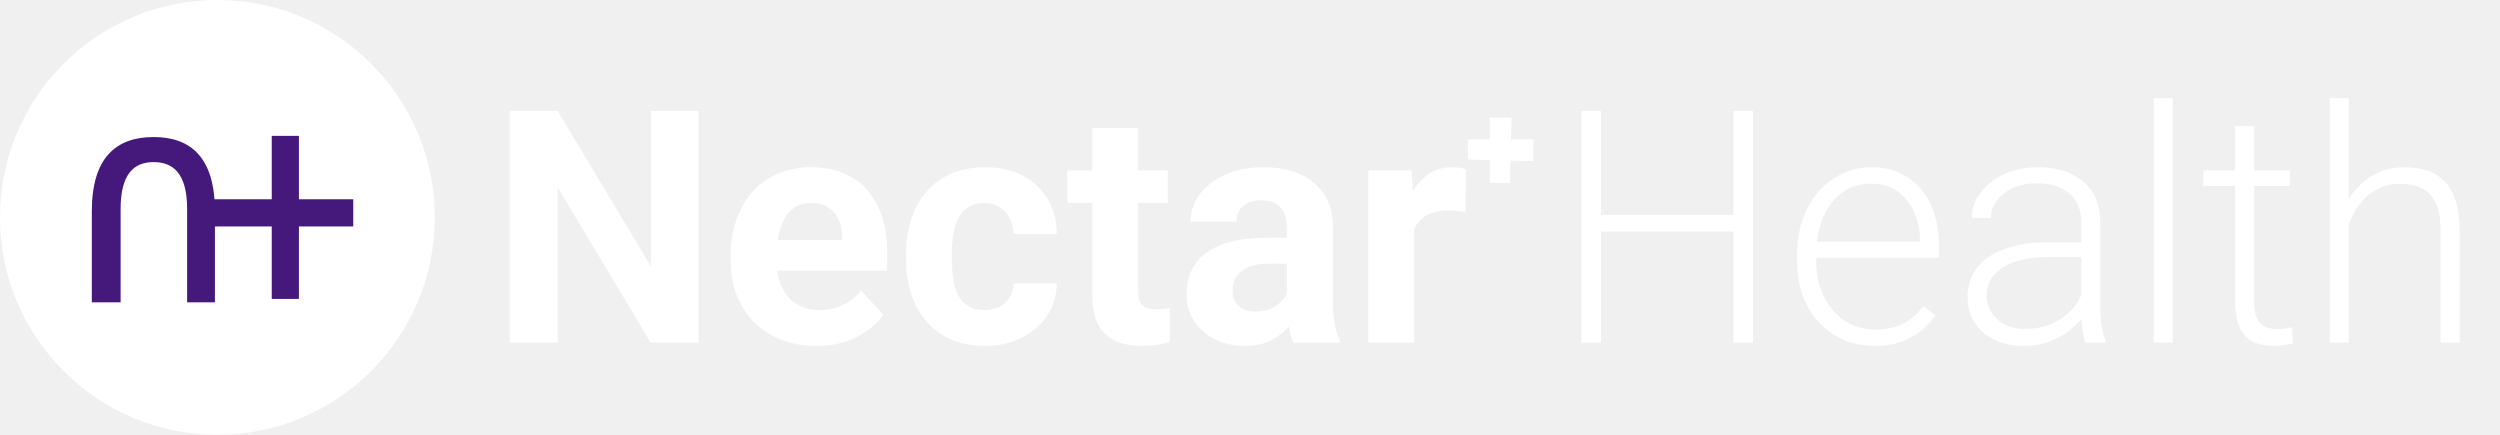
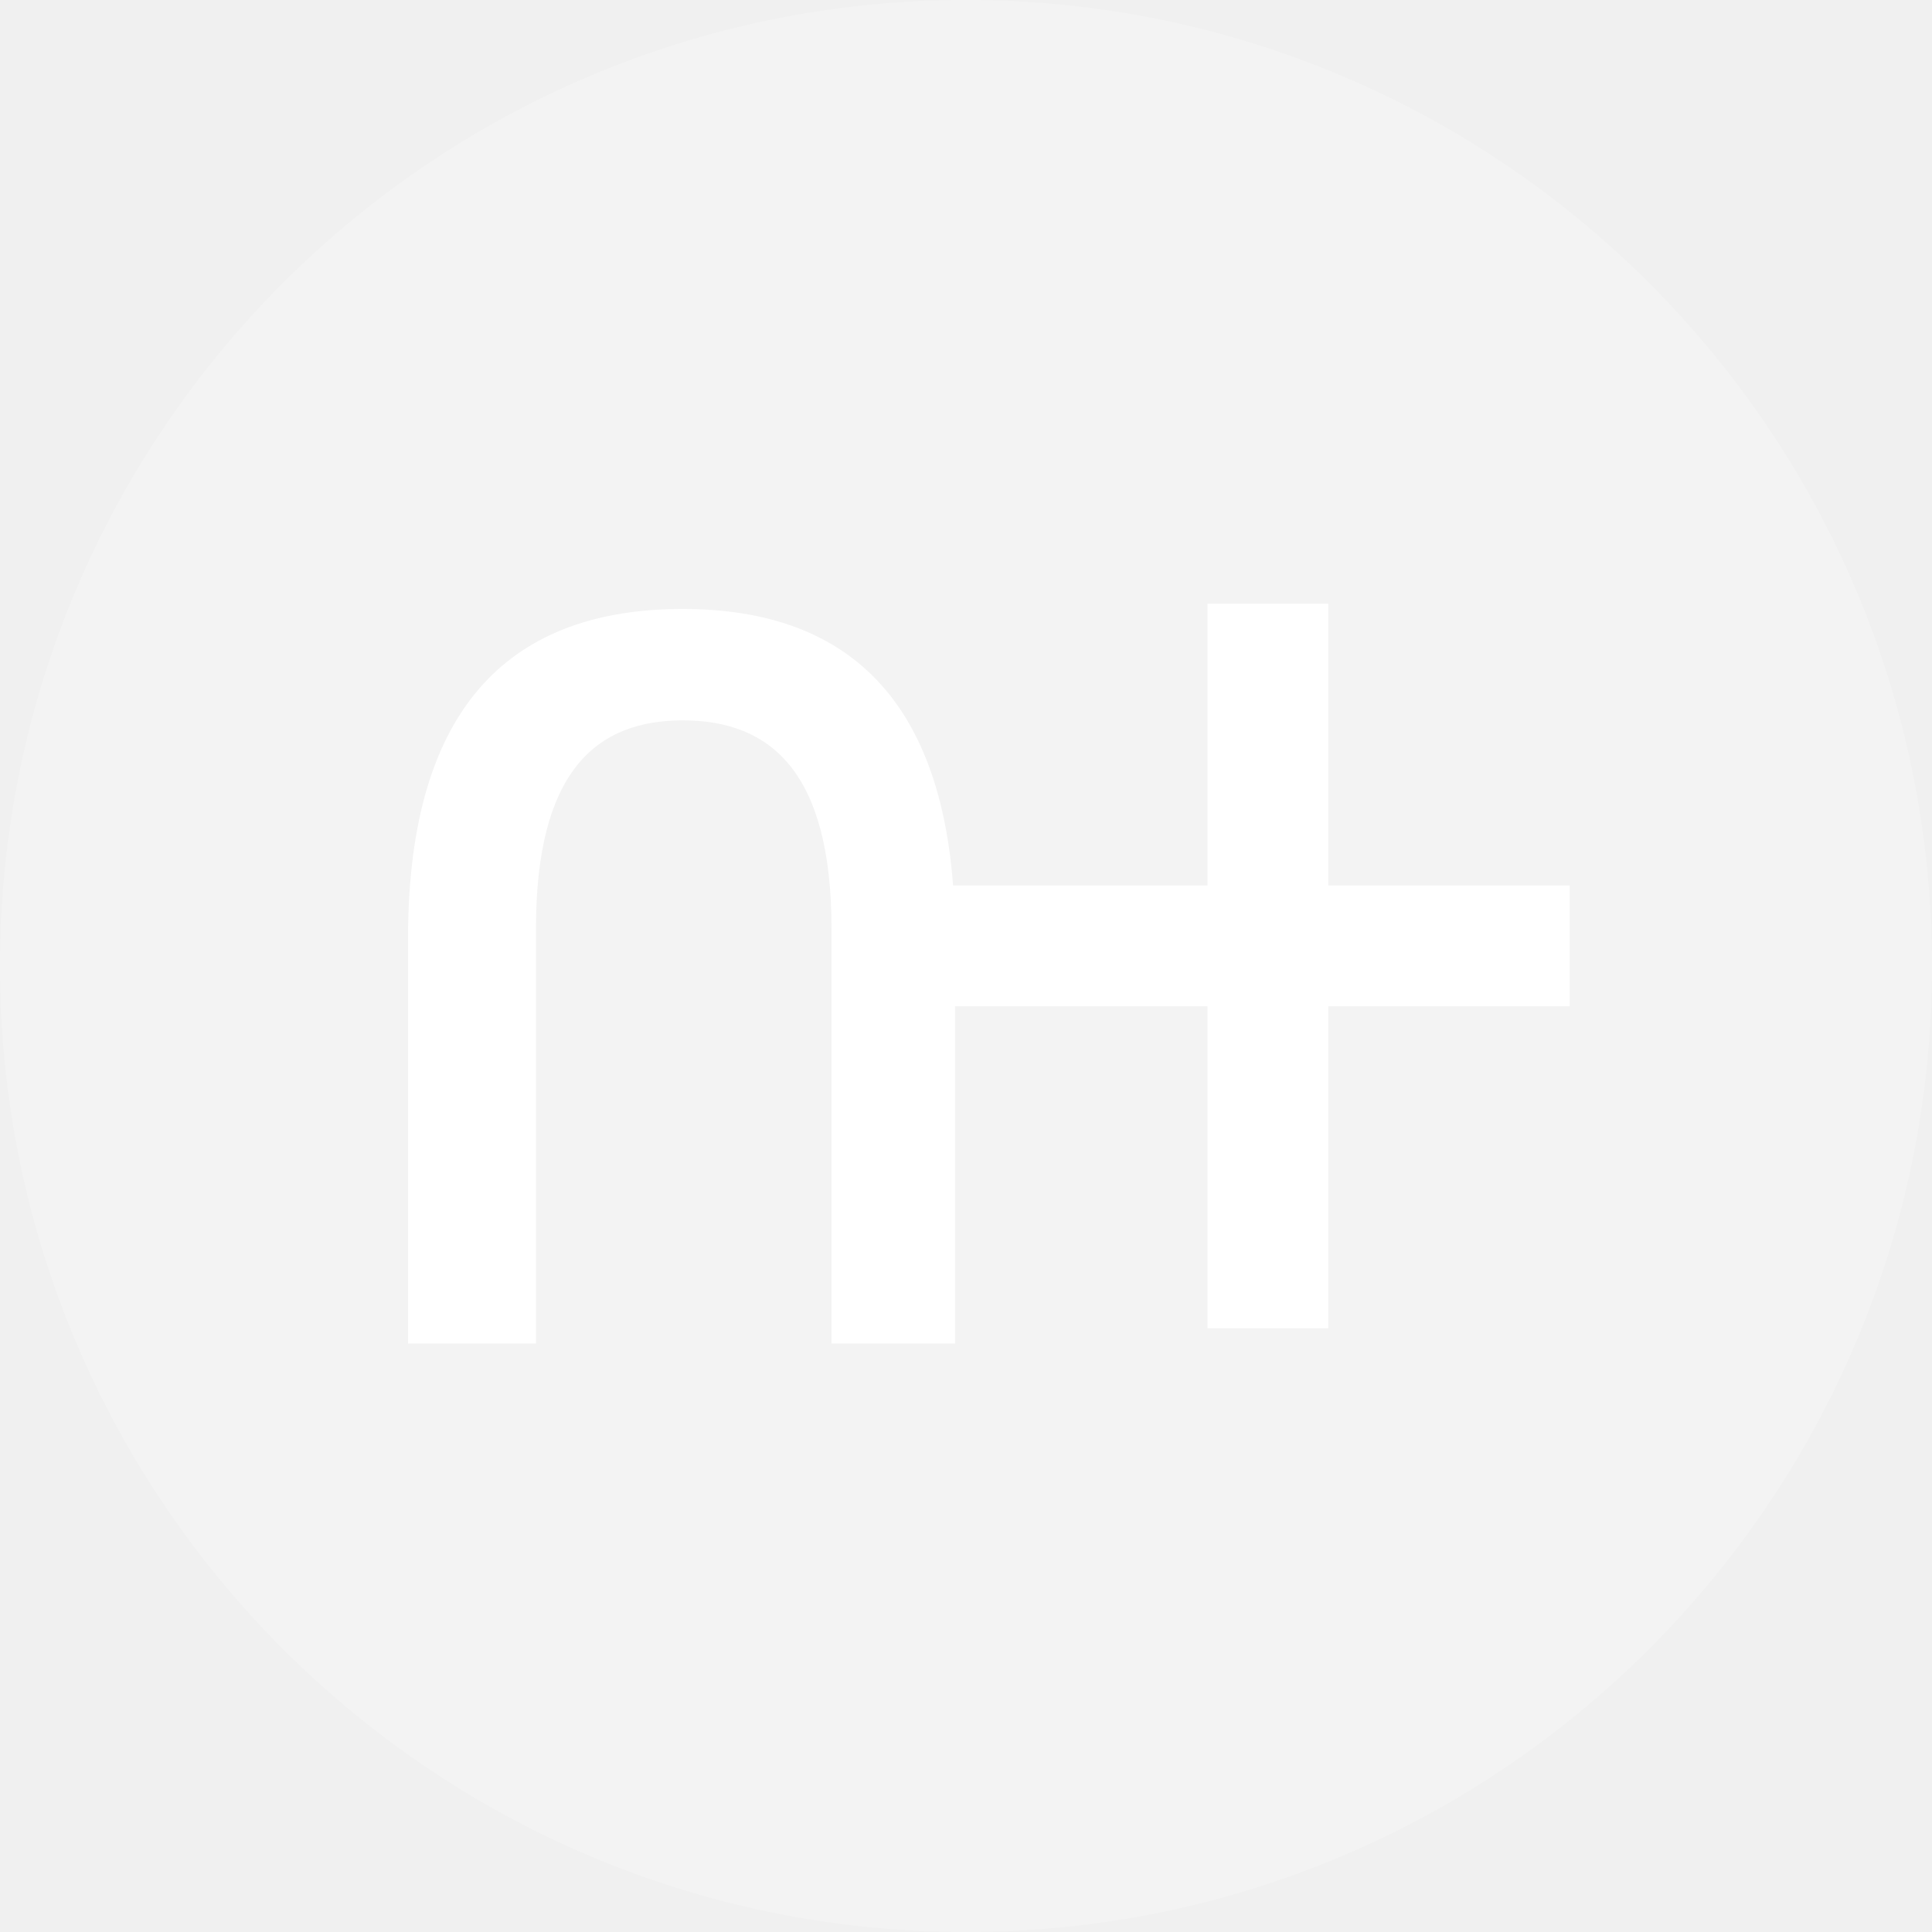
- <svg xmlns="http://www.w3.org/2000/svg" width="207" height="36" viewBox="0 0 207 36" fill="none">
-   <rect width="36" height="36" rx="18" fill="white" />
-   <path d="M7.603 17.492V25.034H9.987V17.307C9.987 14.389 11.096 13.423 12.72 13.423C14.364 13.423 15.494 14.389 15.494 17.307V25.034H17.796V17.492C17.796 13.073 15.823 11.347 12.72 11.347C9.596 11.347 7.603 13.073 7.603 17.492Z" fill="#45197C" />
-   <rect width="12" height="2.25" transform="translate(17.25 16.5)" fill="#45197C" />
-   <rect width="13.5" height="2.25" transform="matrix(0 1 -1 0 24.75 11.25)" fill="#45197C" />
-   <g clip-path="url(#clip0_3952_3589)">
-     <path d="M57.836 9.18V28.375H53.881L46.169 15.508V28.375H42.214V9.18H46.169L53.895 22.06V9.18H57.836ZM67.606 28.639C66.498 28.639 65.505 28.463 64.626 28.111C63.747 27.751 63 27.254 62.385 26.622C61.778 25.989 61.312 25.255 60.987 24.42C60.662 23.576 60.499 22.68 60.499 21.73V21.203C60.499 20.122 60.653 19.133 60.961 18.237C61.269 17.34 61.708 16.562 62.279 15.903C62.859 15.244 63.562 14.739 64.389 14.387C65.215 14.027 66.147 13.847 67.184 13.847C68.194 13.847 69.091 14.014 69.873 14.348C70.655 14.682 71.31 15.156 71.837 15.771C72.374 16.387 72.778 17.125 73.05 17.986C73.323 18.839 73.459 19.788 73.459 20.834V22.416H62.121V19.885H69.728V19.595C69.728 19.067 69.631 18.597 69.438 18.184C69.253 17.762 68.972 17.428 68.594 17.182C68.216 16.936 67.733 16.813 67.144 16.813C66.643 16.813 66.212 16.923 65.852 17.143C65.492 17.362 65.197 17.67 64.969 18.065C64.749 18.461 64.582 18.927 64.468 19.463C64.362 19.99 64.31 20.57 64.31 21.203V21.73C64.31 22.302 64.389 22.829 64.547 23.312C64.714 23.796 64.947 24.213 65.246 24.565C65.553 24.916 65.922 25.189 66.353 25.382C66.793 25.576 67.289 25.672 67.843 25.672C68.528 25.672 69.165 25.541 69.754 25.277C70.352 25.004 70.866 24.596 71.297 24.051L73.143 26.055C72.844 26.485 72.435 26.898 71.916 27.294C71.407 27.689 70.791 28.015 70.071 28.27C69.35 28.516 68.528 28.639 67.606 28.639ZM81.514 25.672C81.98 25.672 82.393 25.584 82.753 25.409C83.114 25.224 83.395 24.969 83.597 24.644C83.808 24.31 83.918 23.919 83.927 23.471H87.499C87.491 24.473 87.223 25.365 86.695 26.147C86.168 26.92 85.46 27.531 84.573 27.98C83.685 28.419 82.692 28.639 81.593 28.639C80.486 28.639 79.519 28.454 78.693 28.085C77.876 27.716 77.194 27.206 76.649 26.556C76.105 25.896 75.696 25.132 75.423 24.262C75.151 23.383 75.015 22.442 75.015 21.44V21.058C75.015 20.047 75.151 19.107 75.423 18.237C75.696 17.358 76.105 16.593 76.649 15.943C77.194 15.284 77.876 14.77 78.693 14.4C79.51 14.031 80.468 13.847 81.567 13.847C82.736 13.847 83.76 14.071 84.639 14.519C85.526 14.967 86.221 15.609 86.722 16.444C87.231 17.27 87.491 18.25 87.499 19.384H83.927C83.918 18.909 83.817 18.479 83.624 18.092C83.439 17.705 83.166 17.398 82.806 17.169C82.455 16.932 82.019 16.813 81.501 16.813C80.947 16.813 80.495 16.932 80.143 17.169C79.791 17.398 79.519 17.714 79.326 18.118C79.132 18.514 78.996 18.966 78.917 19.476C78.847 19.977 78.811 20.504 78.811 21.058V21.44C78.811 21.994 78.847 22.526 78.917 23.036C78.987 23.545 79.119 23.998 79.312 24.394C79.515 24.789 79.791 25.101 80.143 25.33C80.495 25.558 80.952 25.672 81.514 25.672ZM96.689 14.11V16.8H88.383V14.11H96.689ZM90.439 10.59H94.236V24.077C94.236 24.49 94.289 24.807 94.394 25.026C94.509 25.246 94.676 25.4 94.895 25.488C95.115 25.567 95.392 25.606 95.726 25.606C95.963 25.606 96.174 25.598 96.359 25.58C96.552 25.554 96.715 25.527 96.847 25.501L96.86 28.296C96.535 28.401 96.183 28.485 95.805 28.546C95.427 28.608 95.01 28.639 94.553 28.639C93.718 28.639 92.988 28.502 92.364 28.23C91.749 27.949 91.274 27.5 90.94 26.885C90.606 26.27 90.439 25.461 90.439 24.459V10.59ZM106.55 25.158V18.804C106.55 18.347 106.475 17.956 106.326 17.63C106.176 17.296 105.943 17.037 105.627 16.852C105.319 16.668 104.919 16.576 104.427 16.576C104.005 16.576 103.641 16.65 103.333 16.8C103.025 16.94 102.788 17.147 102.621 17.419C102.454 17.683 102.371 17.995 102.371 18.355H98.574C98.574 17.749 98.714 17.173 98.996 16.628C99.277 16.084 99.686 15.604 100.222 15.191C100.758 14.77 101.395 14.44 102.133 14.203C102.88 13.965 103.715 13.847 104.638 13.847C105.746 13.847 106.73 14.031 107.591 14.4C108.453 14.77 109.129 15.323 109.622 16.061C110.123 16.8 110.373 17.723 110.373 18.83V24.934C110.373 25.716 110.421 26.358 110.518 26.859C110.615 27.351 110.755 27.782 110.94 28.151V28.375H107.104C106.919 27.988 106.778 27.505 106.682 26.925C106.594 26.336 106.55 25.747 106.55 25.158ZM107.051 19.687L107.077 21.836H104.955C104.454 21.836 104.019 21.893 103.649 22.007C103.28 22.122 102.977 22.284 102.74 22.495C102.502 22.697 102.327 22.935 102.212 23.207C102.107 23.48 102.054 23.778 102.054 24.104C102.054 24.429 102.129 24.723 102.278 24.987C102.428 25.242 102.643 25.444 102.924 25.593C103.206 25.734 103.535 25.804 103.913 25.804C104.484 25.804 104.981 25.69 105.403 25.461C105.825 25.233 106.15 24.952 106.378 24.618C106.616 24.284 106.739 23.967 106.748 23.669L107.75 25.277C107.609 25.637 107.416 26.011 107.169 26.398C106.932 26.784 106.629 27.149 106.26 27.492C105.891 27.826 105.447 28.102 104.928 28.322C104.41 28.533 103.794 28.639 103.083 28.639C102.177 28.639 101.355 28.459 100.617 28.098C99.888 27.729 99.308 27.224 98.877 26.582C98.455 25.932 98.244 25.193 98.244 24.367C98.244 23.62 98.385 22.956 98.666 22.377C98.947 21.796 99.36 21.309 99.905 20.913C100.459 20.509 101.149 20.206 101.975 20.003C102.801 19.793 103.759 19.687 104.849 19.687H107.051ZM117.097 17.222V28.375H113.3V14.11H116.873L117.097 17.222ZM121.395 14.018L121.329 17.538C121.144 17.512 120.92 17.49 120.656 17.472C120.401 17.446 120.168 17.433 119.958 17.433C119.421 17.433 118.956 17.503 118.56 17.644C118.173 17.775 117.848 17.973 117.584 18.237C117.33 18.5 117.136 18.821 117.004 19.199C116.881 19.577 116.811 20.008 116.793 20.491L116.029 20.254C116.029 19.331 116.121 18.483 116.306 17.709C116.49 16.927 116.758 16.246 117.11 15.666C117.47 15.086 117.91 14.638 118.428 14.321C118.947 14.005 119.54 13.847 120.208 13.847C120.419 13.847 120.634 13.864 120.854 13.899C121.074 13.926 121.254 13.965 121.395 14.018Z" fill="white" />
-     <path d="M143.846 17.789V19.173H132.178V17.789H143.846ZM132.561 9.18V28.375H130.939V9.18H132.561ZM145.151 9.18V28.375H143.529V9.18H145.151ZM155.197 28.639C154.265 28.639 153.408 28.467 152.626 28.125C151.853 27.782 151.176 27.298 150.596 26.674C150.024 26.05 149.581 25.312 149.264 24.459C148.957 23.598 148.803 22.658 148.803 21.638V21.071C148.803 19.973 148.965 18.98 149.291 18.092C149.616 17.204 150.064 16.444 150.635 15.811C151.207 15.178 151.857 14.695 152.586 14.361C153.325 14.018 154.098 13.847 154.907 13.847C155.812 13.847 156.616 14.009 157.319 14.335C158.022 14.651 158.611 15.104 159.086 15.692C159.569 16.273 159.934 16.962 160.18 17.762C160.426 18.553 160.549 19.428 160.549 20.386V21.348H149.752V20.003H158.98V19.819C158.963 19.019 158.8 18.272 158.493 17.578C158.194 16.875 157.746 16.303 157.148 15.864C156.55 15.424 155.803 15.205 154.907 15.205C154.239 15.205 153.624 15.345 153.061 15.627C152.507 15.908 152.028 16.312 151.624 16.839C151.229 17.358 150.921 17.977 150.701 18.698C150.49 19.41 150.385 20.201 150.385 21.071V21.638C150.385 22.429 150.499 23.168 150.728 23.853C150.965 24.53 151.299 25.127 151.729 25.646C152.169 26.165 152.688 26.569 153.285 26.859C153.883 27.149 154.542 27.294 155.263 27.294C156.106 27.294 156.854 27.14 157.504 26.832C158.154 26.516 158.739 26.02 159.257 25.343L160.246 26.107C159.938 26.564 159.552 26.986 159.086 27.373C158.629 27.76 158.08 28.067 157.438 28.296C156.796 28.524 156.049 28.639 155.197 28.639ZM172.335 25.817V18.461C172.335 17.784 172.195 17.2 171.914 16.707C171.632 16.215 171.219 15.837 170.674 15.574C170.129 15.31 169.457 15.178 168.657 15.178C167.919 15.178 167.26 15.31 166.68 15.574C166.108 15.829 165.656 16.176 165.322 16.615C164.997 17.046 164.834 17.525 164.834 18.052L163.252 18.039C163.252 17.503 163.384 16.984 163.647 16.483C163.911 15.982 164.285 15.534 164.768 15.139C165.251 14.743 165.827 14.431 166.495 14.203C167.172 13.965 167.915 13.847 168.723 13.847C169.743 13.847 170.639 14.018 171.413 14.361C172.195 14.704 172.806 15.218 173.245 15.903C173.685 16.589 173.904 17.45 173.904 18.487V25.382C173.904 25.875 173.939 26.384 174.01 26.912C174.089 27.439 174.199 27.874 174.339 28.217V28.375H172.665C172.56 28.059 172.476 27.663 172.415 27.189C172.362 26.705 172.335 26.248 172.335 25.817ZM172.705 20.069L172.731 21.282H169.633C168.824 21.282 168.099 21.357 167.458 21.506C166.825 21.647 166.289 21.858 165.849 22.139C165.41 22.412 165.071 22.741 164.834 23.128C164.605 23.515 164.491 23.954 164.491 24.446C164.491 24.956 164.619 25.422 164.874 25.844C165.137 26.266 165.506 26.604 165.981 26.859C166.464 27.105 167.036 27.228 167.695 27.228C168.574 27.228 169.347 27.065 170.015 26.74C170.692 26.415 171.25 25.989 171.689 25.461C172.129 24.934 172.423 24.358 172.573 23.734L173.258 24.644C173.144 25.084 172.933 25.536 172.625 26.002C172.327 26.459 171.936 26.89 171.452 27.294C170.969 27.689 170.397 28.015 169.738 28.27C169.088 28.516 168.35 28.639 167.523 28.639C166.592 28.639 165.779 28.463 165.084 28.111C164.399 27.76 163.863 27.281 163.476 26.674C163.098 26.059 162.909 25.365 162.909 24.591C162.909 23.888 163.059 23.26 163.357 22.706C163.656 22.144 164.087 21.669 164.649 21.282C165.221 20.887 165.906 20.588 166.706 20.386C167.515 20.175 168.42 20.069 169.422 20.069H172.705ZM179.89 8.125V28.375H178.321V8.125H179.89ZM189.593 14.11V15.402H182.447V14.11H189.593ZM185.071 10.445H186.64V24.908C186.64 25.567 186.728 26.064 186.903 26.398C187.079 26.731 187.308 26.956 187.589 27.07C187.87 27.184 188.173 27.241 188.499 27.241C188.736 27.241 188.964 27.228 189.184 27.202C189.404 27.166 189.602 27.131 189.777 27.096L189.843 28.428C189.65 28.489 189.399 28.538 189.092 28.573C188.784 28.617 188.477 28.639 188.169 28.639C187.562 28.639 187.026 28.529 186.561 28.309C186.095 28.081 185.73 27.694 185.466 27.149C185.203 26.595 185.071 25.844 185.071 24.895V10.445ZM194.471 8.125V28.375H192.902V8.125H194.471ZM194.115 20.359L193.416 19.964C193.469 19.12 193.64 18.329 193.93 17.591C194.22 16.852 194.611 16.202 195.104 15.64C195.604 15.077 196.189 14.638 196.857 14.321C197.534 14.005 198.281 13.847 199.098 13.847C199.81 13.847 200.447 13.943 201.01 14.137C201.572 14.33 202.051 14.638 202.447 15.06C202.842 15.481 203.141 16.022 203.343 16.681C203.554 17.34 203.66 18.145 203.66 19.094V28.375H202.078V19.081C202.078 18.096 201.941 17.327 201.669 16.773C201.396 16.211 201.01 15.811 200.509 15.574C200.008 15.336 199.415 15.218 198.729 15.218C197.973 15.218 197.31 15.385 196.738 15.719C196.176 16.044 195.701 16.47 195.314 16.998C194.937 17.516 194.646 18.074 194.444 18.672C194.242 19.261 194.132 19.823 194.115 20.359Z" fill="white" />
-   </g>
-   <path d="M125.162 9.74L125.109 11.533H126.964V13.335L125.074 13.3L125.03 15.154H123.36V13.265L121.541 13.212V11.533H123.36V9.74H125.162Z" fill="white" />
-   <defs>
-     <clipPath id="clip0_3952_3589">
-       <rect width="166" height="32" fill="white" transform="translate(40.5 3.375)" />
-     </clipPath>
-   </defs>
+ <svg xmlns="http://www.w3.org/2000/svg" width="36" height="36" viewBox="0 0 36 36" fill="none">
+   <rect width="36" height="36" rx="18" fill="white" fill-opacity="0.2" />
+   <path d="M7.603 17.492V25.034H9.987V17.307C9.987 14.389 11.096 13.423 12.72 13.423C14.364 13.423 15.494 14.389 15.494 17.307V25.034H17.796V17.492C17.796 13.073 15.823 11.347 12.72 11.347C9.596 11.347 7.603 13.073 7.603 17.492Z" fill="white" />
+   <rect width="12" height="2.25" transform="translate(17.25 16.5)" fill="white" />
+   <rect width="13.5" height="2.25" transform="matrix(0 1 -1 0 24.75 11.25)" fill="white" />
</svg>
